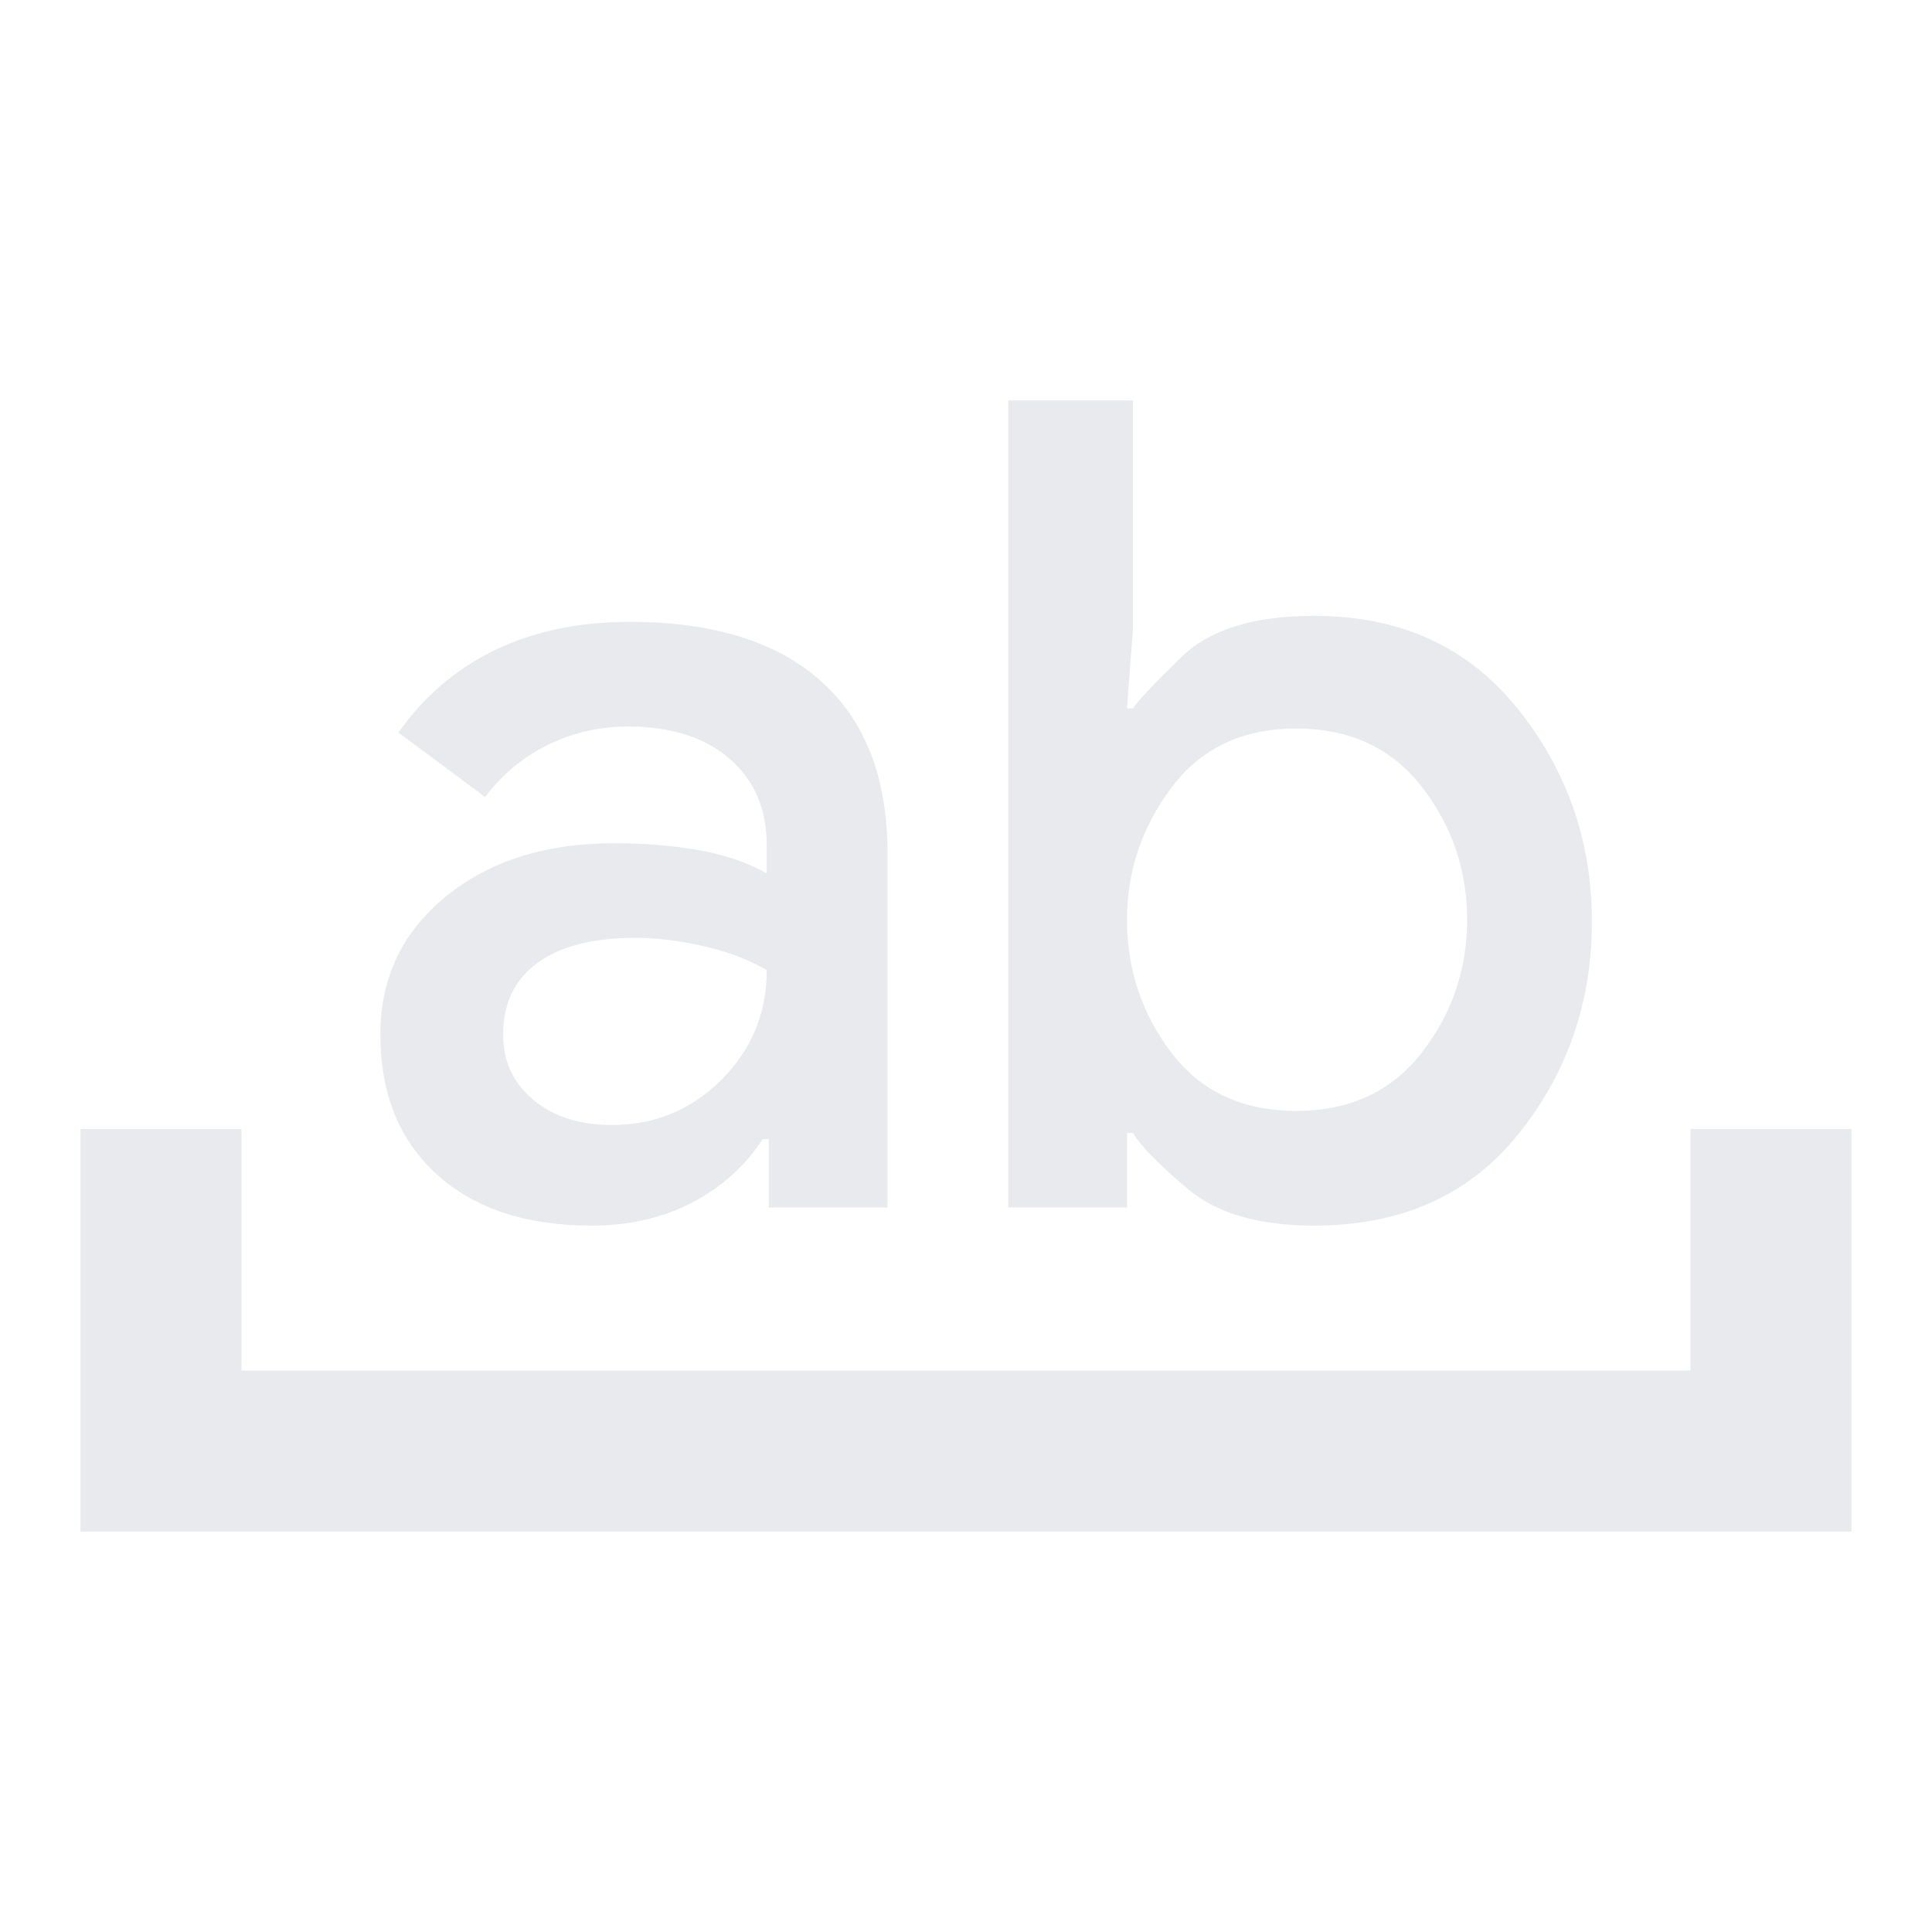
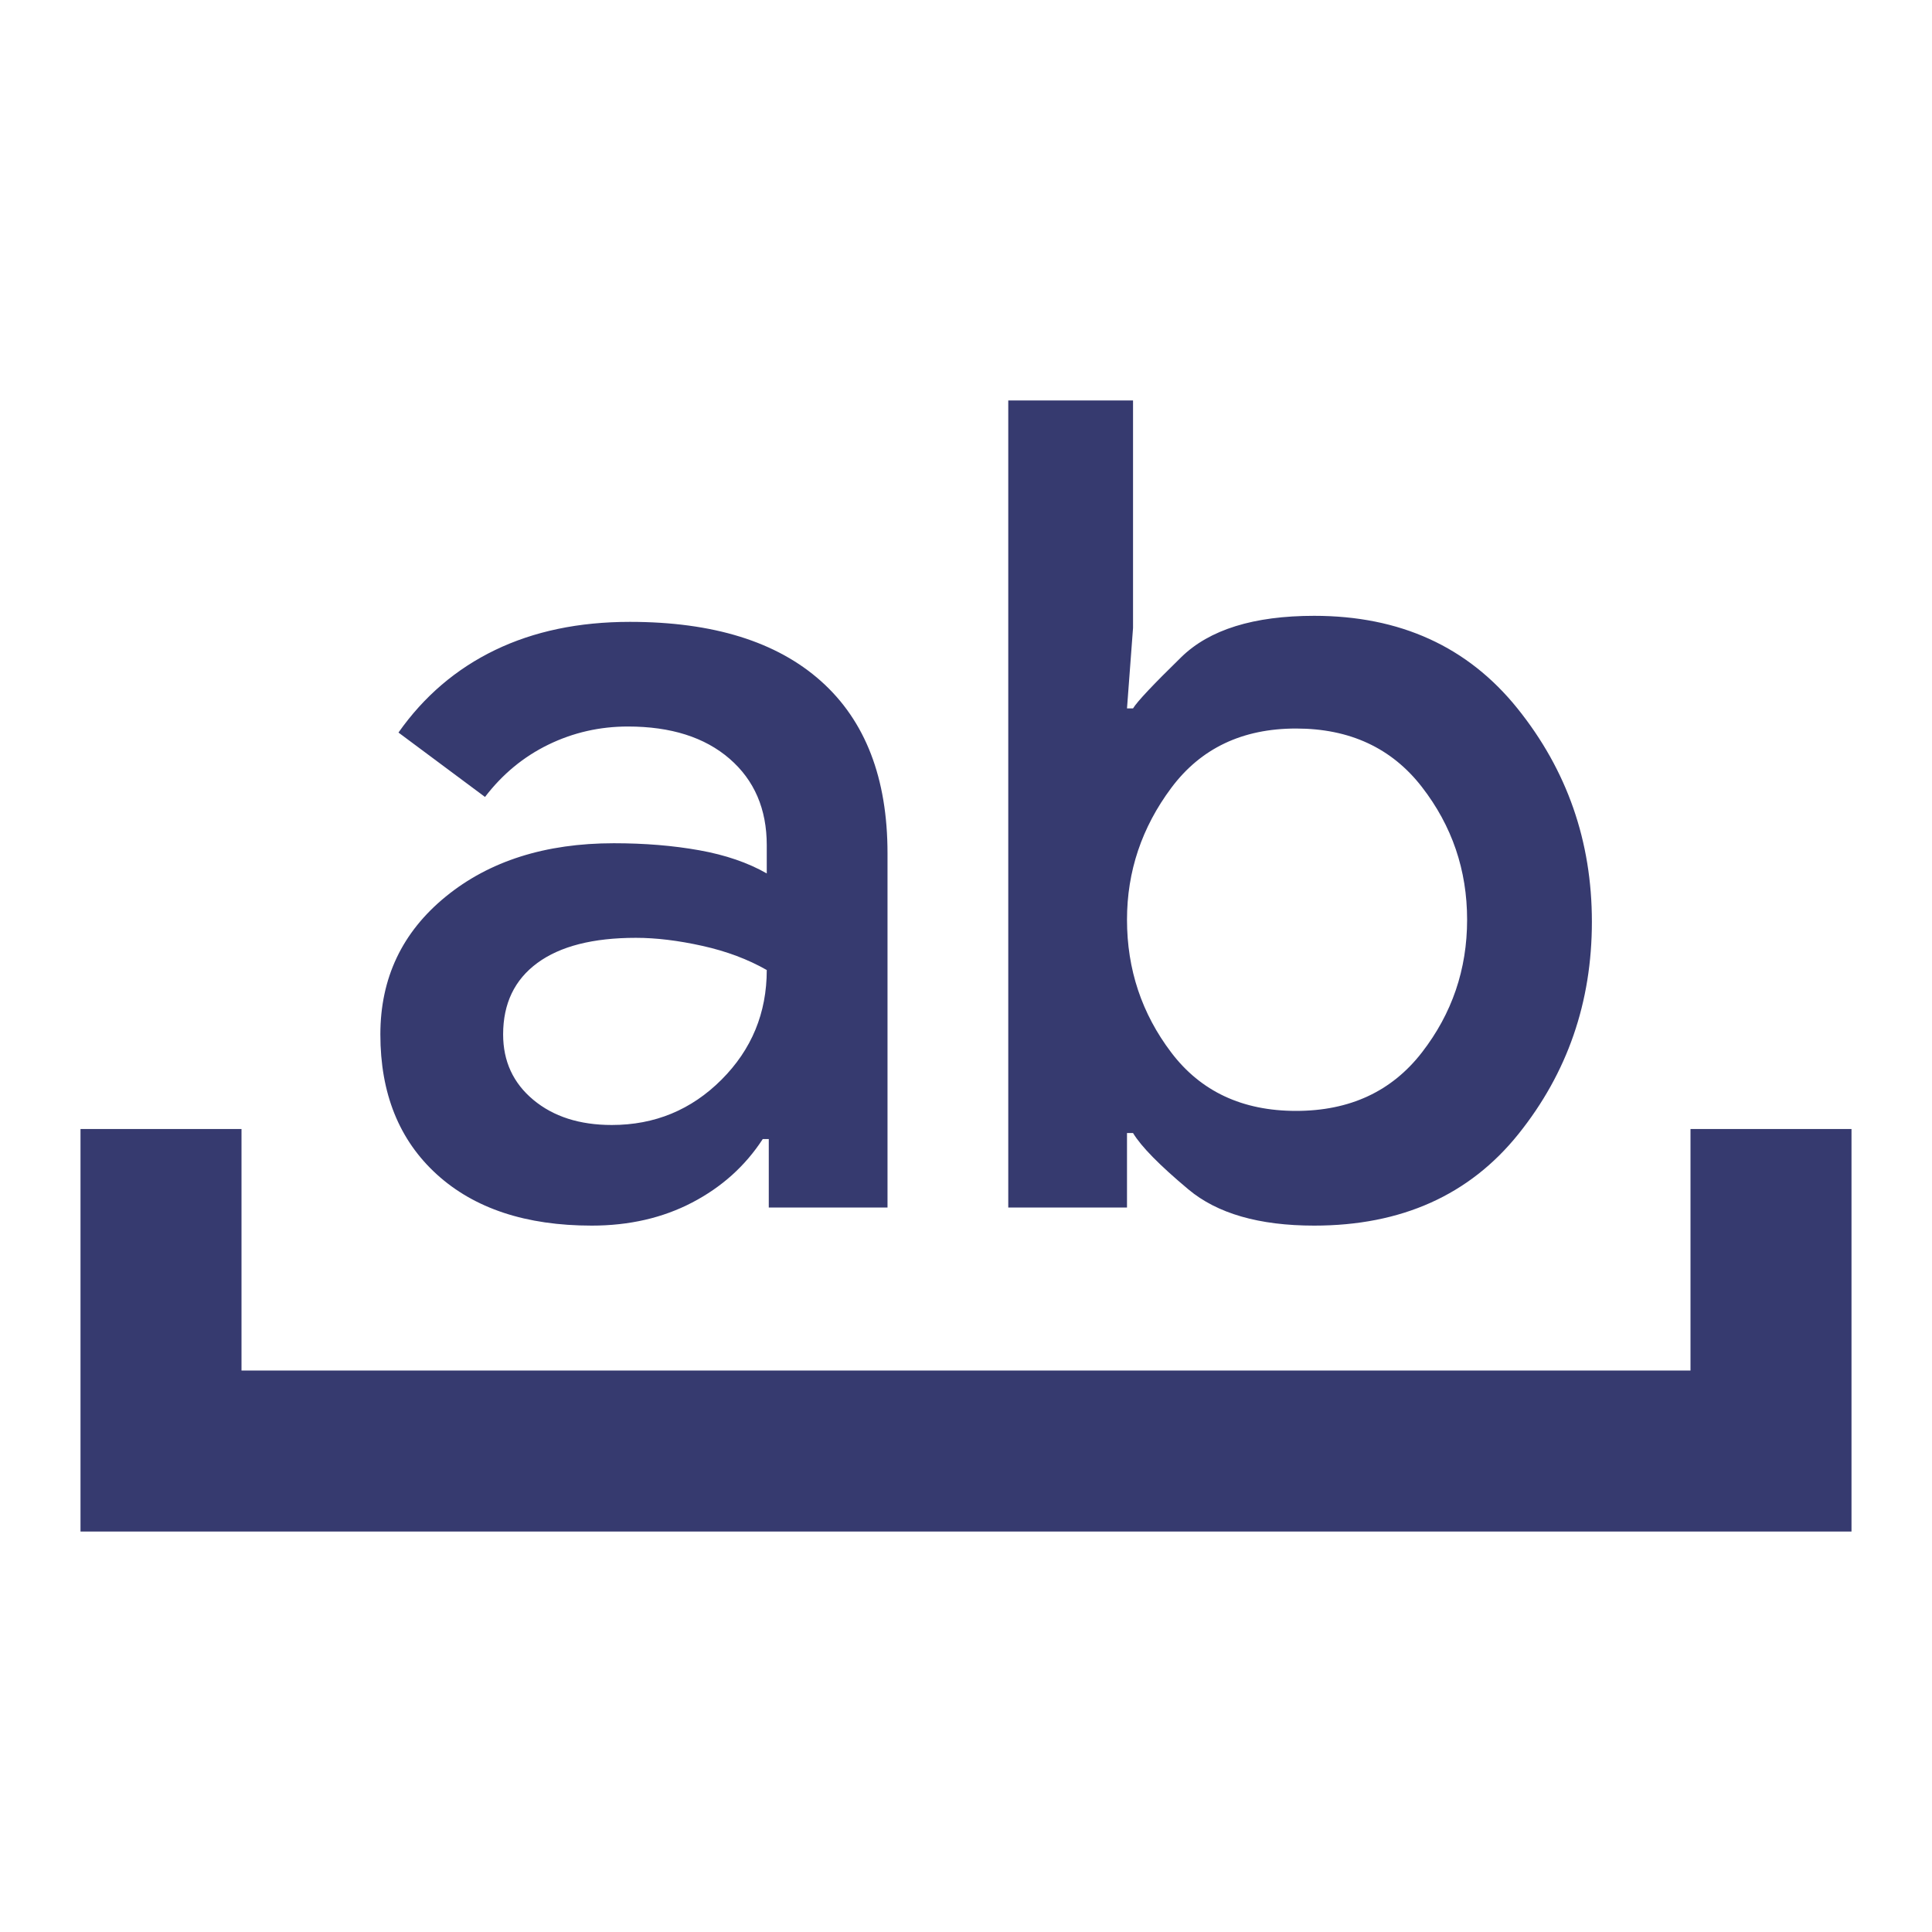
- <svg xmlns="http://www.w3.org/2000/svg" height="24px" viewBox="0 -960 960 960" width="24px" fill="#e8eaed">
+ <svg xmlns="http://www.w3.org/2000/svg" height="24px" viewBox="0 -960 960 960" width="24px" fill="#363a6f">
  <path d="M40-199v-200h80v120h720v-120h80v200H40Zm342-161v-34h-3q-13 20-35 31.5T294-351q-49 0-77-25.5T189-446q0-42 32.5-68.5T305-541q23 0 42.5 3.5T381-526v-14q0-27-18.5-43T312-599q-21 0-39.5 9T241-564l-43-32q19-27 48-41t67-14q62 0 95 29.5t33 85.5v176h-59Zm-66-134q-32 0-49 12.5T250-446q0 20 15 32.5t39 12.5q32 0 54.5-22.5T381-478q-14-8-32-12t-33-4Zm185 134v-401h62v113l-3 40h3q3-5 24-25.5t66-20.5q64 0 101 46t37 106q0 60-36.5 105.5T653-351q-41 0-62.5-18T563-397h-3v37h-59Zm143-238q-40 0-62 29.5T560-503q0 37 22 66t62 29q40 0 62.5-29t22.5-66q0-37-22.5-66T644-598Z" />
</svg>
